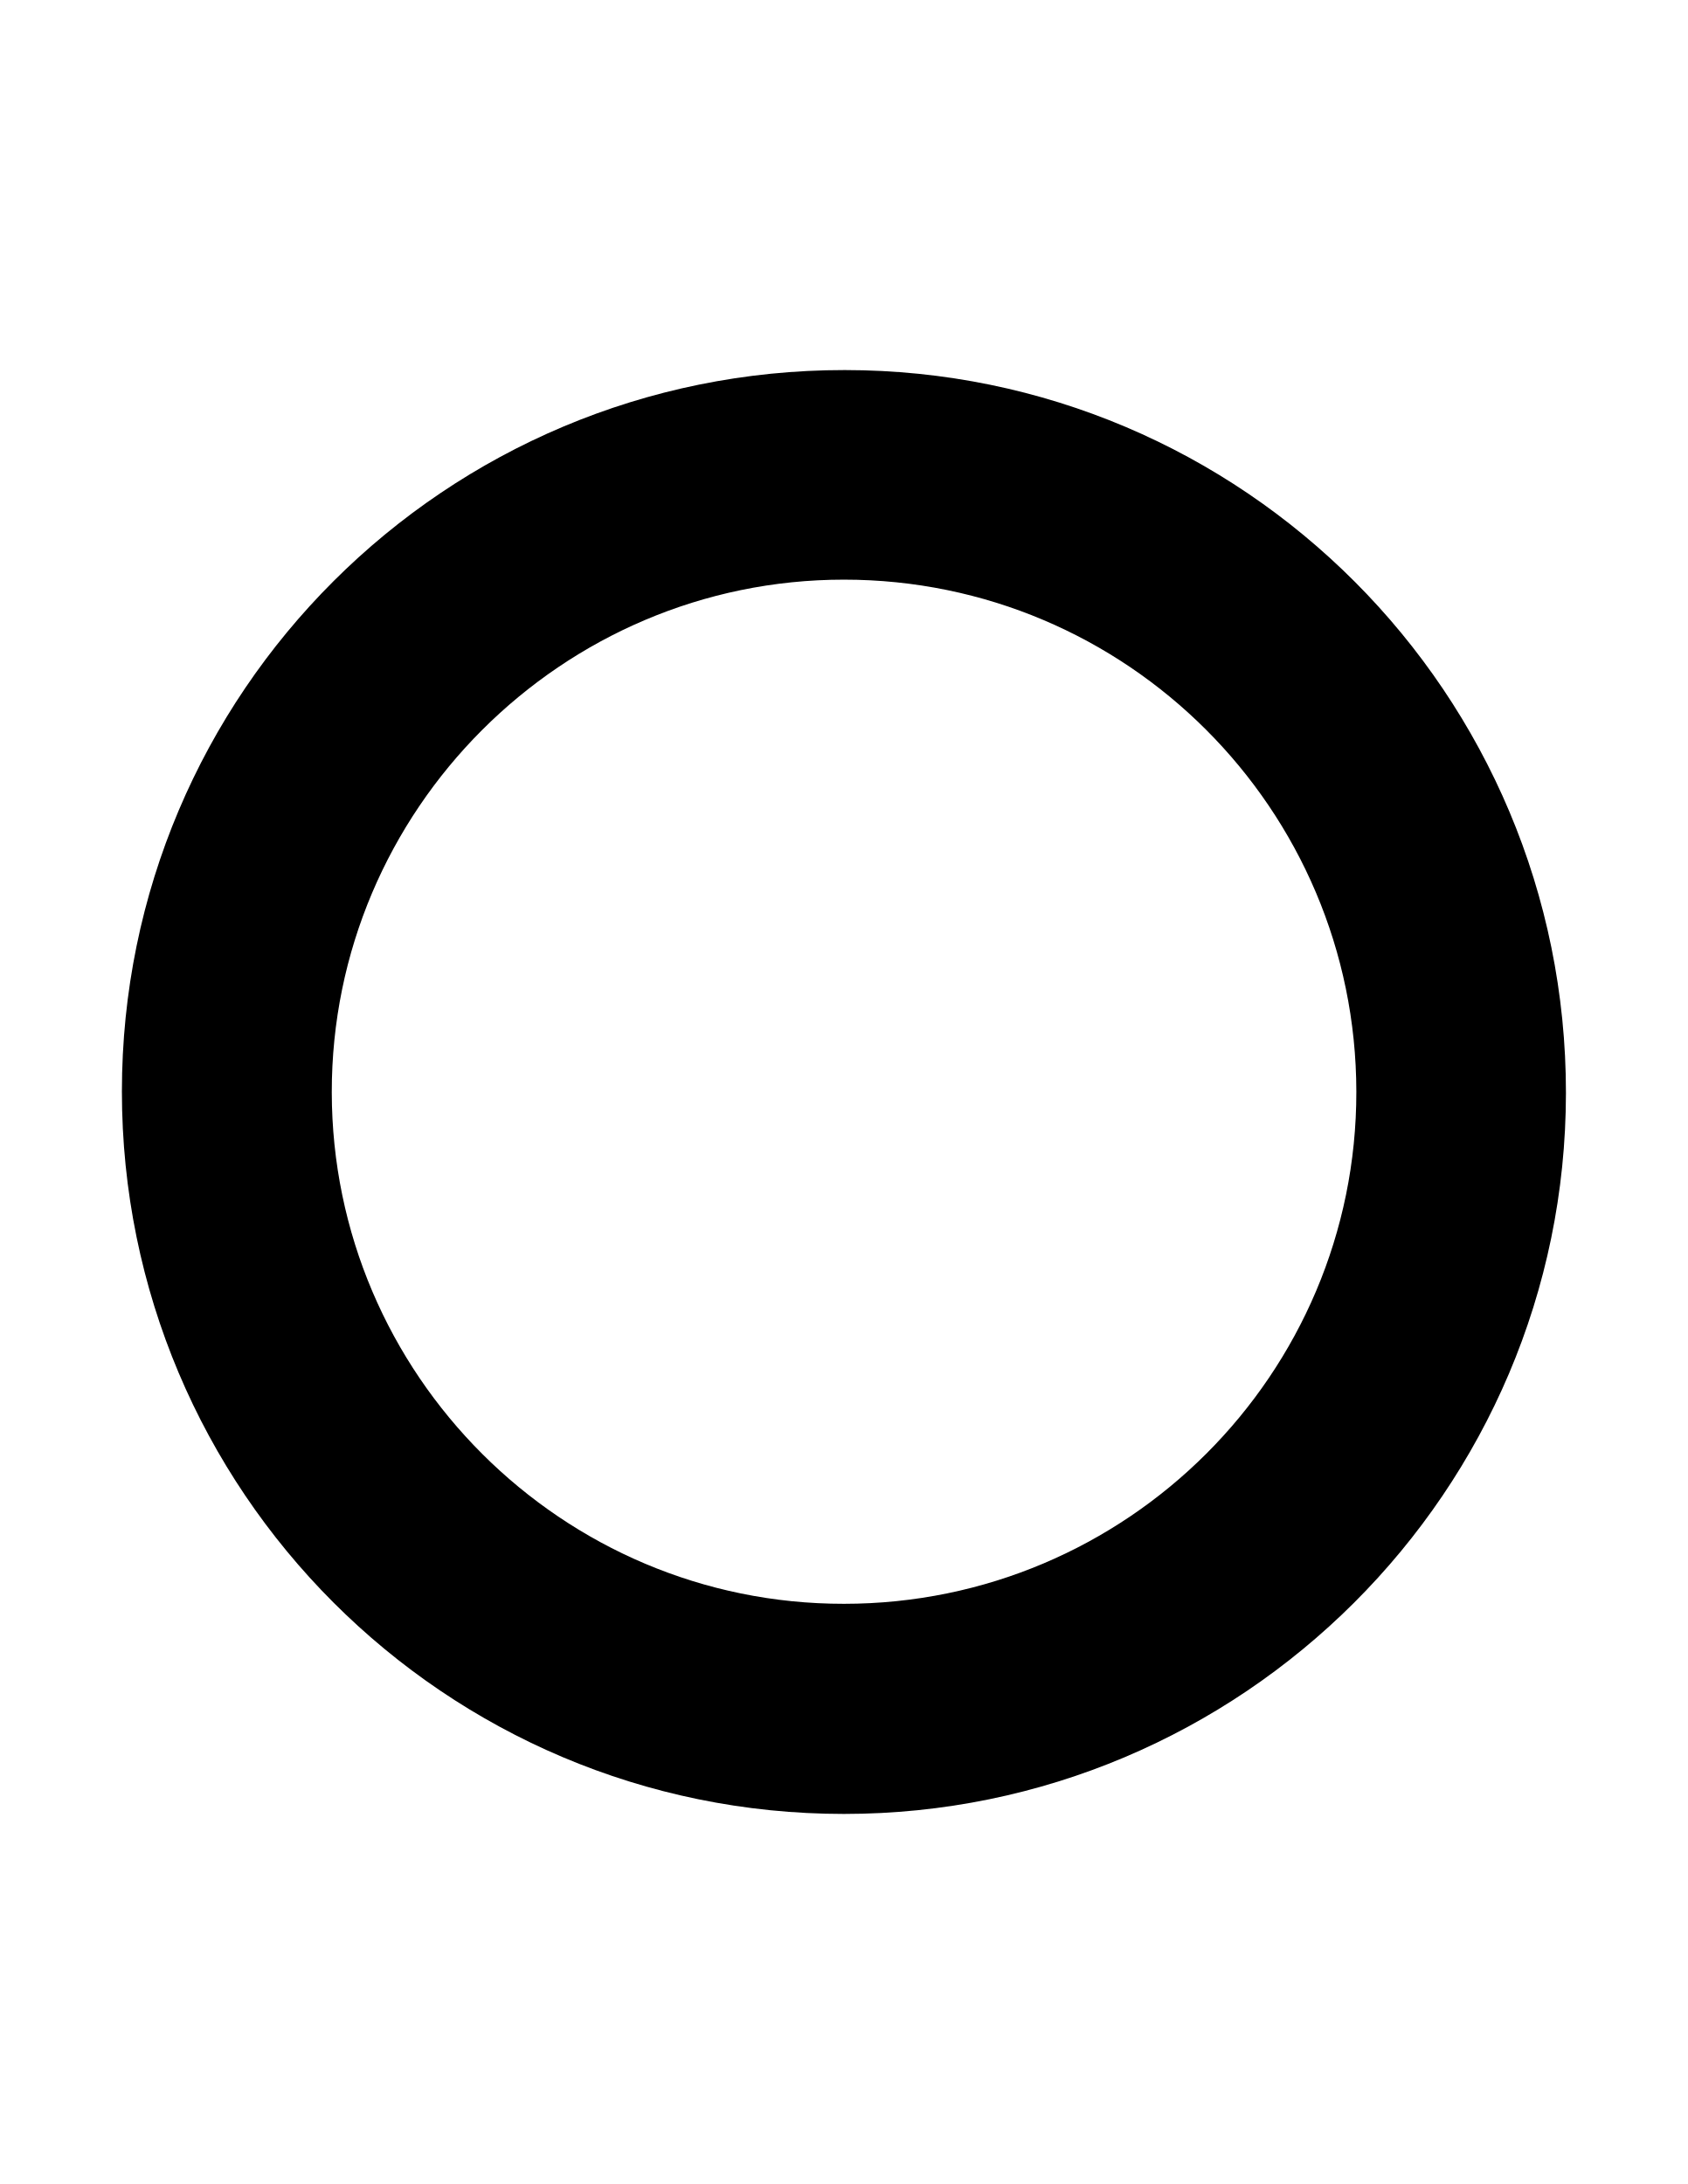
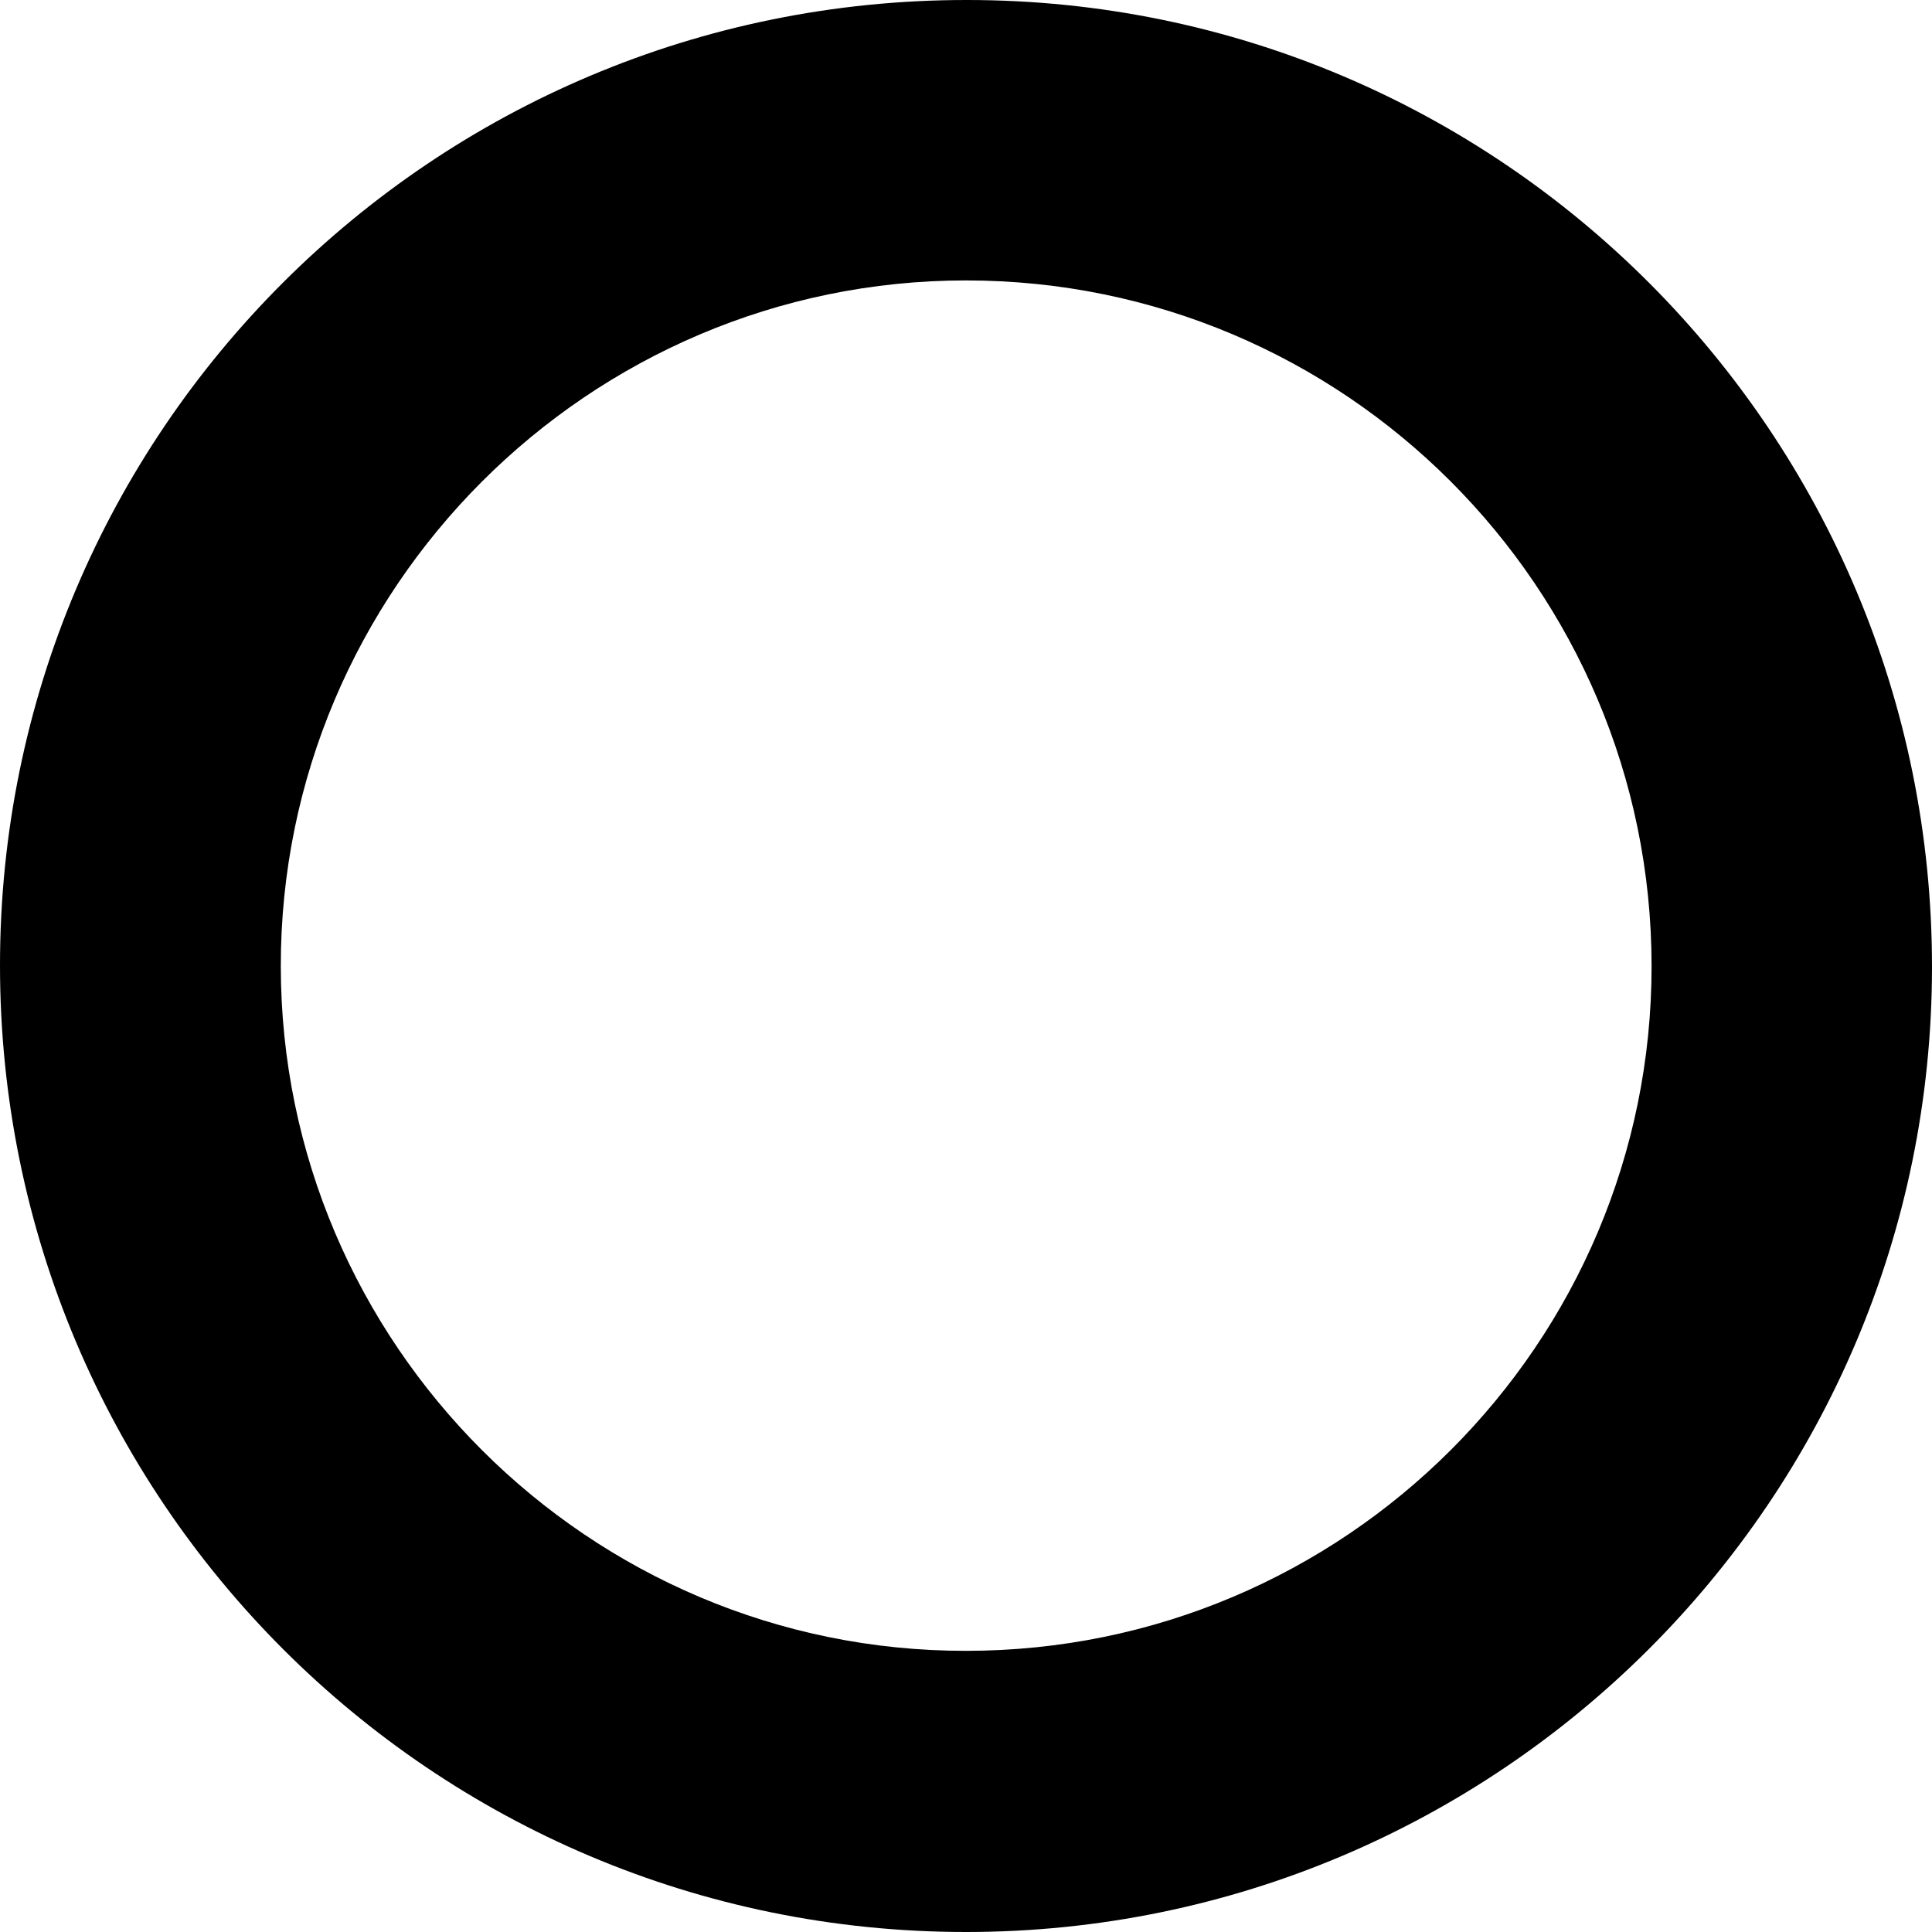
- <svg xmlns="http://www.w3.org/2000/svg" version="1.1" id="Layer_1" x="0px" y="0px" viewBox="0 0 612 792" style="enable-background:new 0 0 612 792;" xml:space="preserve">
+ <svg xmlns="http://www.w3.org/2000/svg" version="1.1" id="Layer_1" x="0px" y="0px" viewBox="0 0 523.6 523.6" style="enable-background:new 0 0 523.6 523.6;" xml:space="preserve">
  <g>
-     <path d="M44.2,395.8c0-144.6,117.3-261.7,262.1-261.6c144.5,0,261.6,117.4,261.5,262.2C567.7,540.7,450.3,657.8,306,657.8   C161.3,657.8,44.2,540.5,44.2,395.8z M491.8,395.9c-0.1-102.5-83.3-185.7-185.8-185.7c-102.3,0-185.8,83.6-185.7,185.9   c0.1,102.3,83.5,185.6,185.7,185.5C408.6,581.6,491.9,498.3,491.8,395.9z" />
+     <path d="M0,261.6C0,117,117.3-0.1,262.1,0c144.5,0,261.6,117.4,261.5,262.2c-0.1,144.3-117.5,261.4-261.8,261.4   C117.1,523.6,0,406.3,0,261.6z M447.6,261.7C447.5,159.2,364.3,76,261.8,76C159.5,76,76,159.6,76.1,261.9   c0.1,102.3,83.5,185.6,185.7,185.5C364.4,447.4,447.7,364.1,447.6,261.7z" />
  </g>
</svg>
